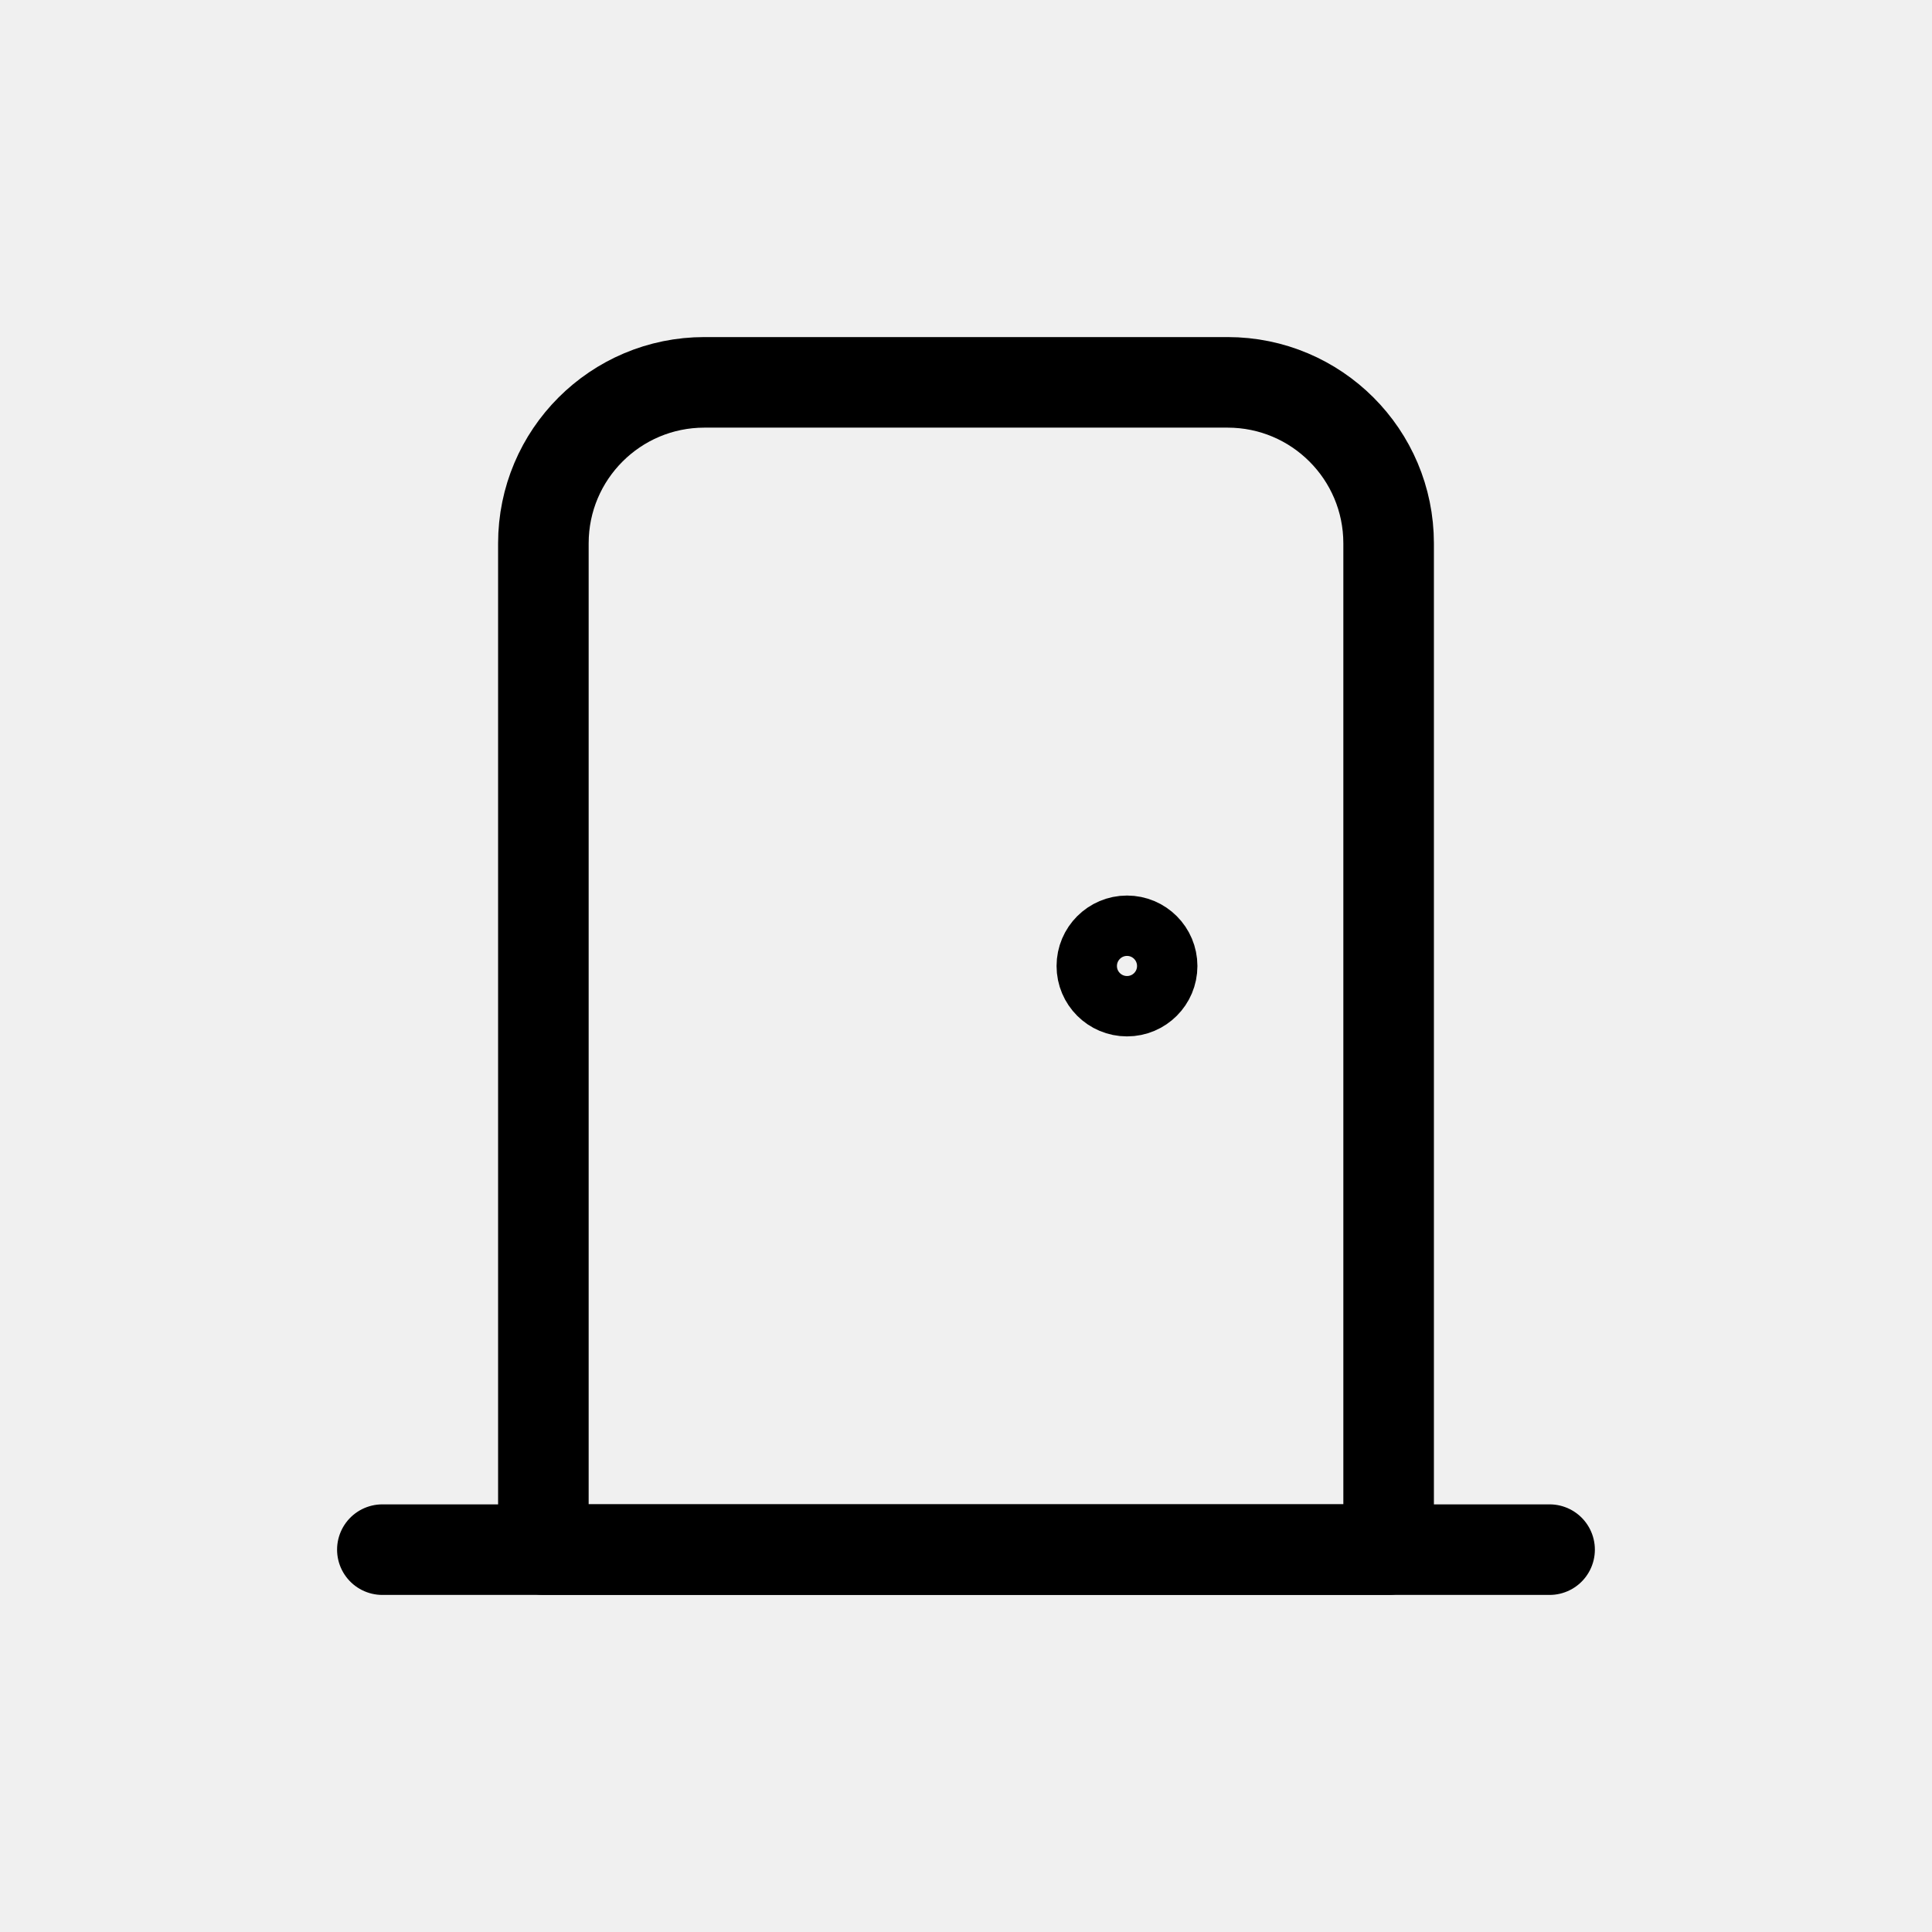
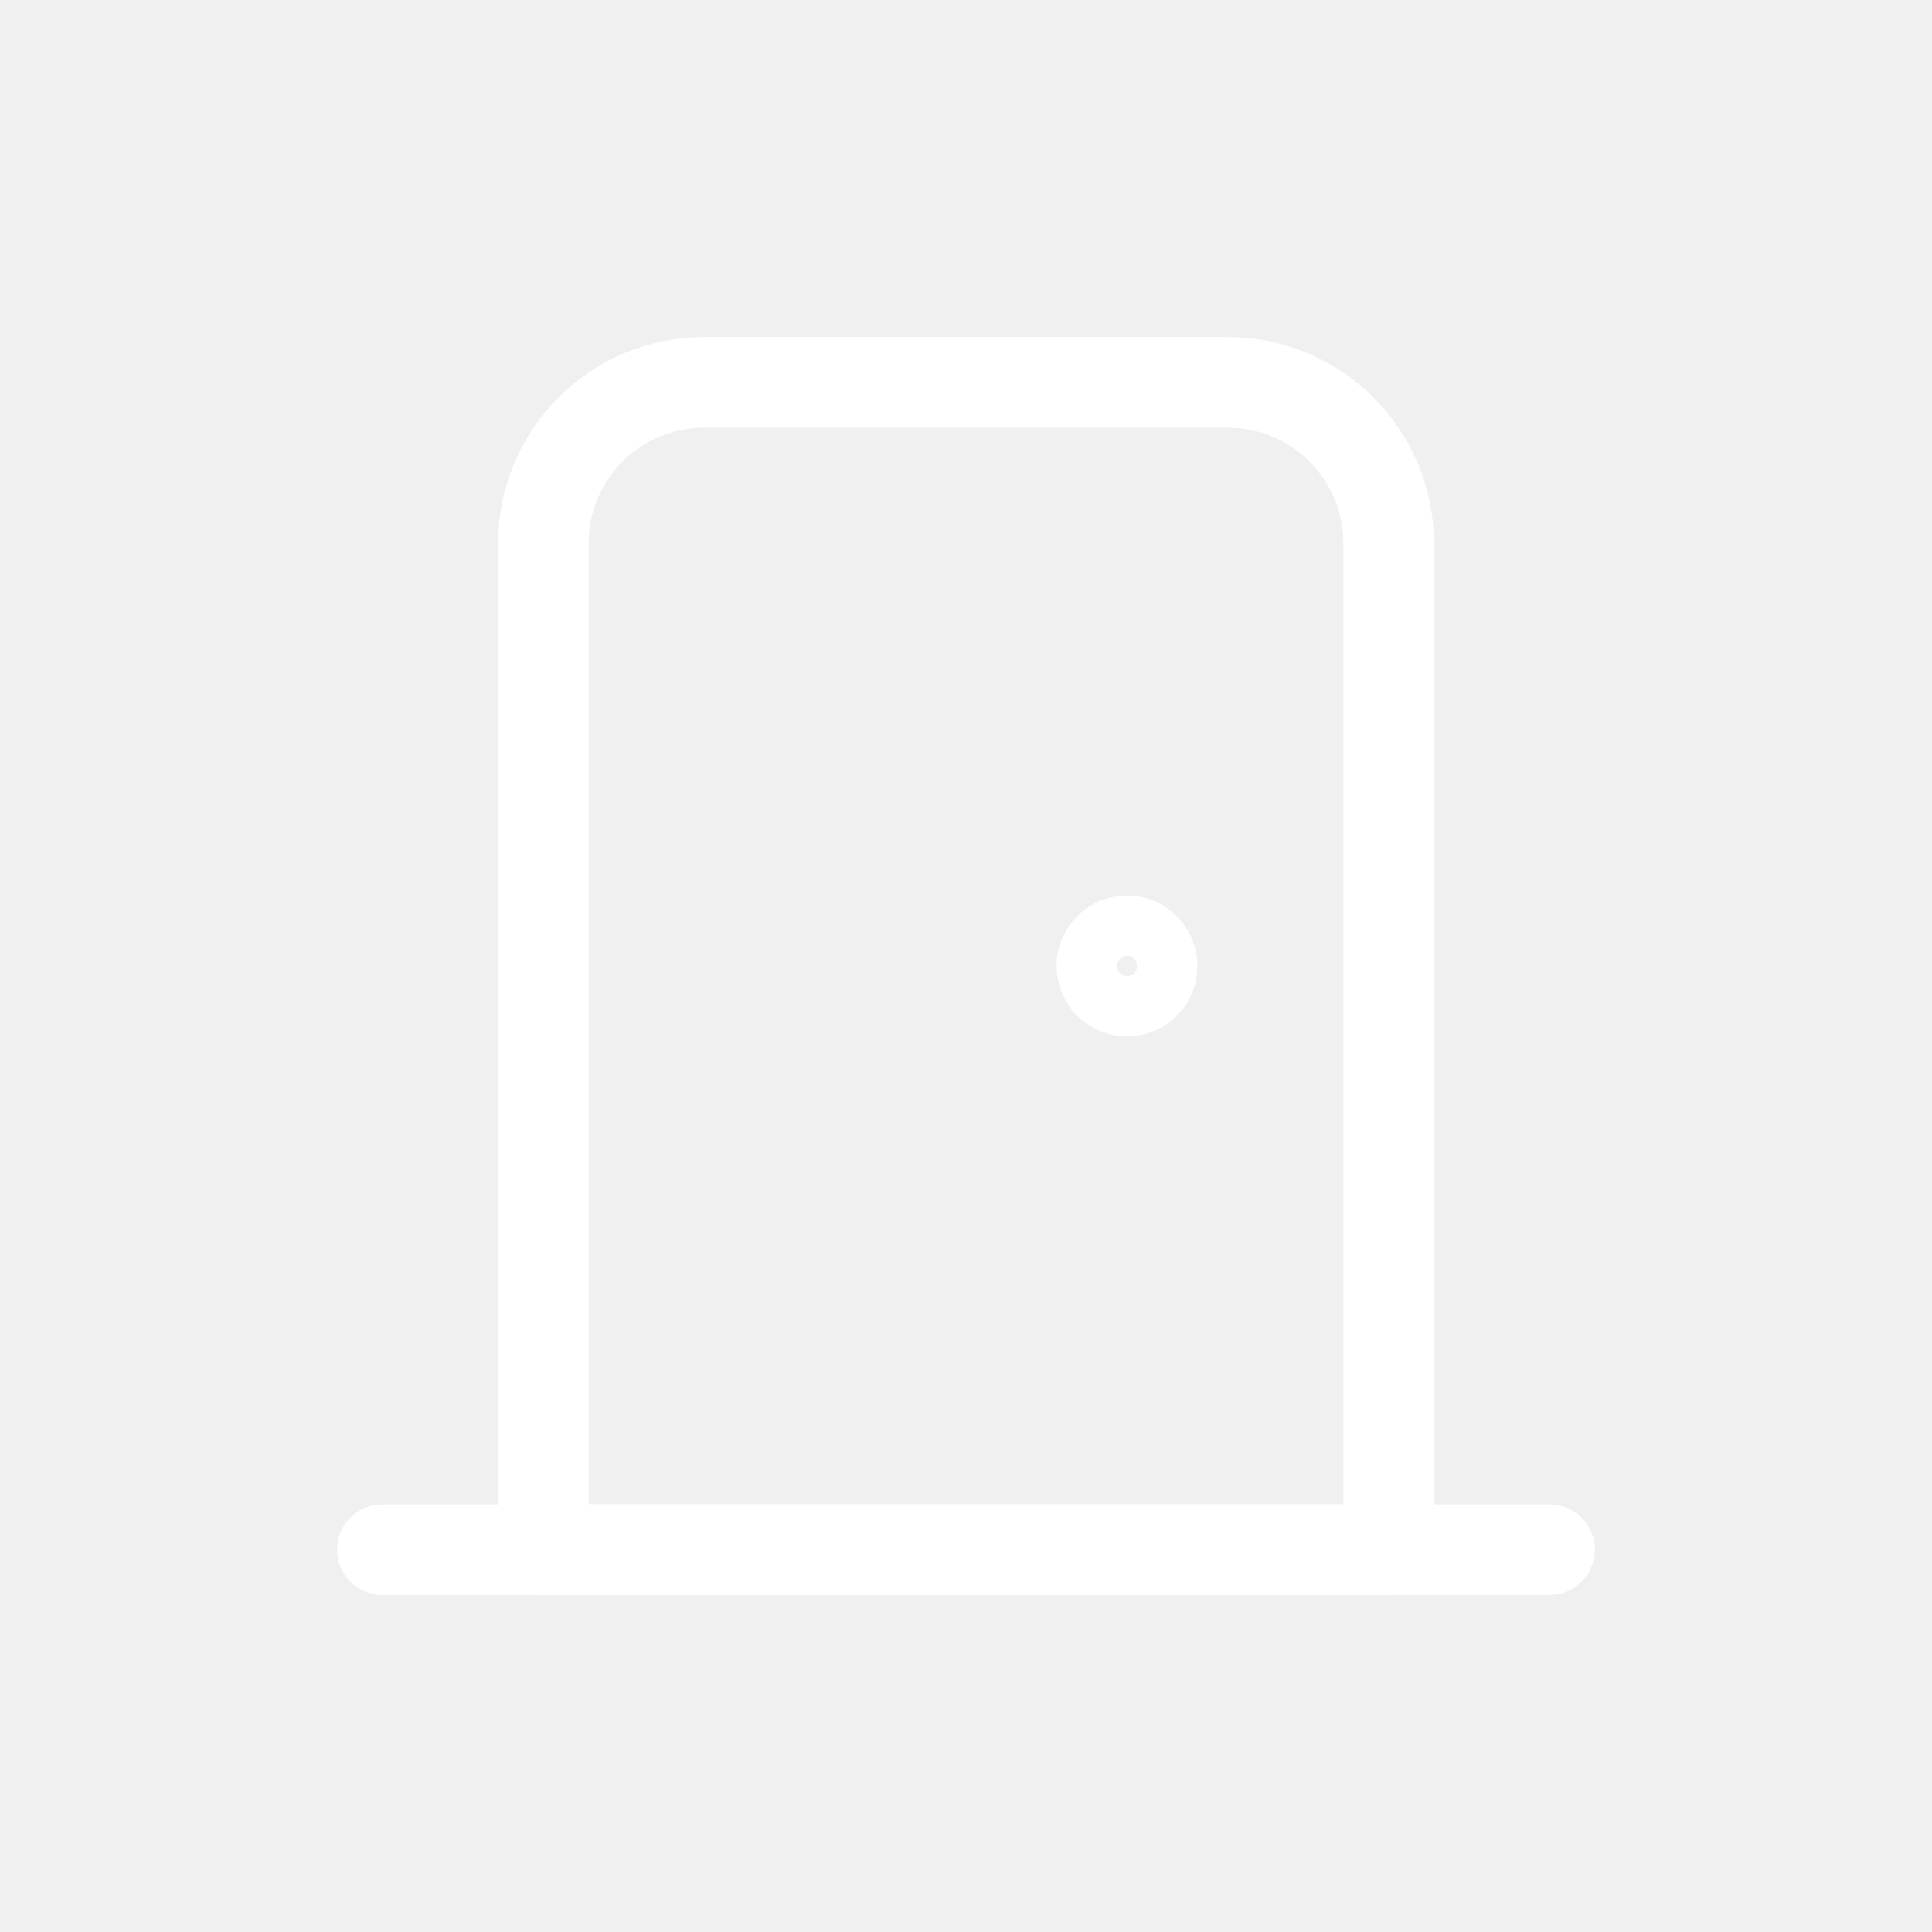
<svg xmlns="http://www.w3.org/2000/svg" width="32" height="32" viewBox="0 0 32 32" fill="none">
-   <path d="M20.333 6.333H11.667C10.194 6.333 9 7.527 9 9V25.666H23V9C23 7.527 21.806 6.333 20.333 6.333Z" stroke="black" stroke-width="1.5" stroke-linecap="round" stroke-linejoin="round" />
-   <path d="M19.333 16C19.333 16.368 19.035 16.666 18.667 16.666C18.299 16.666 18 16.368 18 16C18 15.632 18.299 15.333 18.667 15.333C19.035 15.333 19.333 15.632 19.333 16Z" stroke="black" stroke-linecap="round" stroke-linejoin="round" />
-   <path d="M6.333 25.667H25.666" stroke="black" stroke-width="1.5" stroke-linecap="round" stroke-linejoin="round" />
+   <path d="M20.333 6.333H11.667C10.194 6.333 9 7.527 9 9V25.666H23V9C23 7.527 21.806 6.333 20.333 6.333Z" stroke="white" stroke-width="1.5" stroke-linecap="round" stroke-linejoin="round" />
+   <path d="M19.333 16C19.333 16.368 19.035 16.666 18.667 16.666C18.299 16.666 18 16.368 18 16C18 15.632 18.299 15.333 18.667 15.333C19.035 15.333 19.333 15.632 19.333 16Z" stroke="white" stroke-linecap="round" stroke-linejoin="round" />
+   <path d="M6.333 25.667H25.666" stroke="white" stroke-width="1.5" stroke-linecap="round" stroke-linejoin="round" />
</svg>
